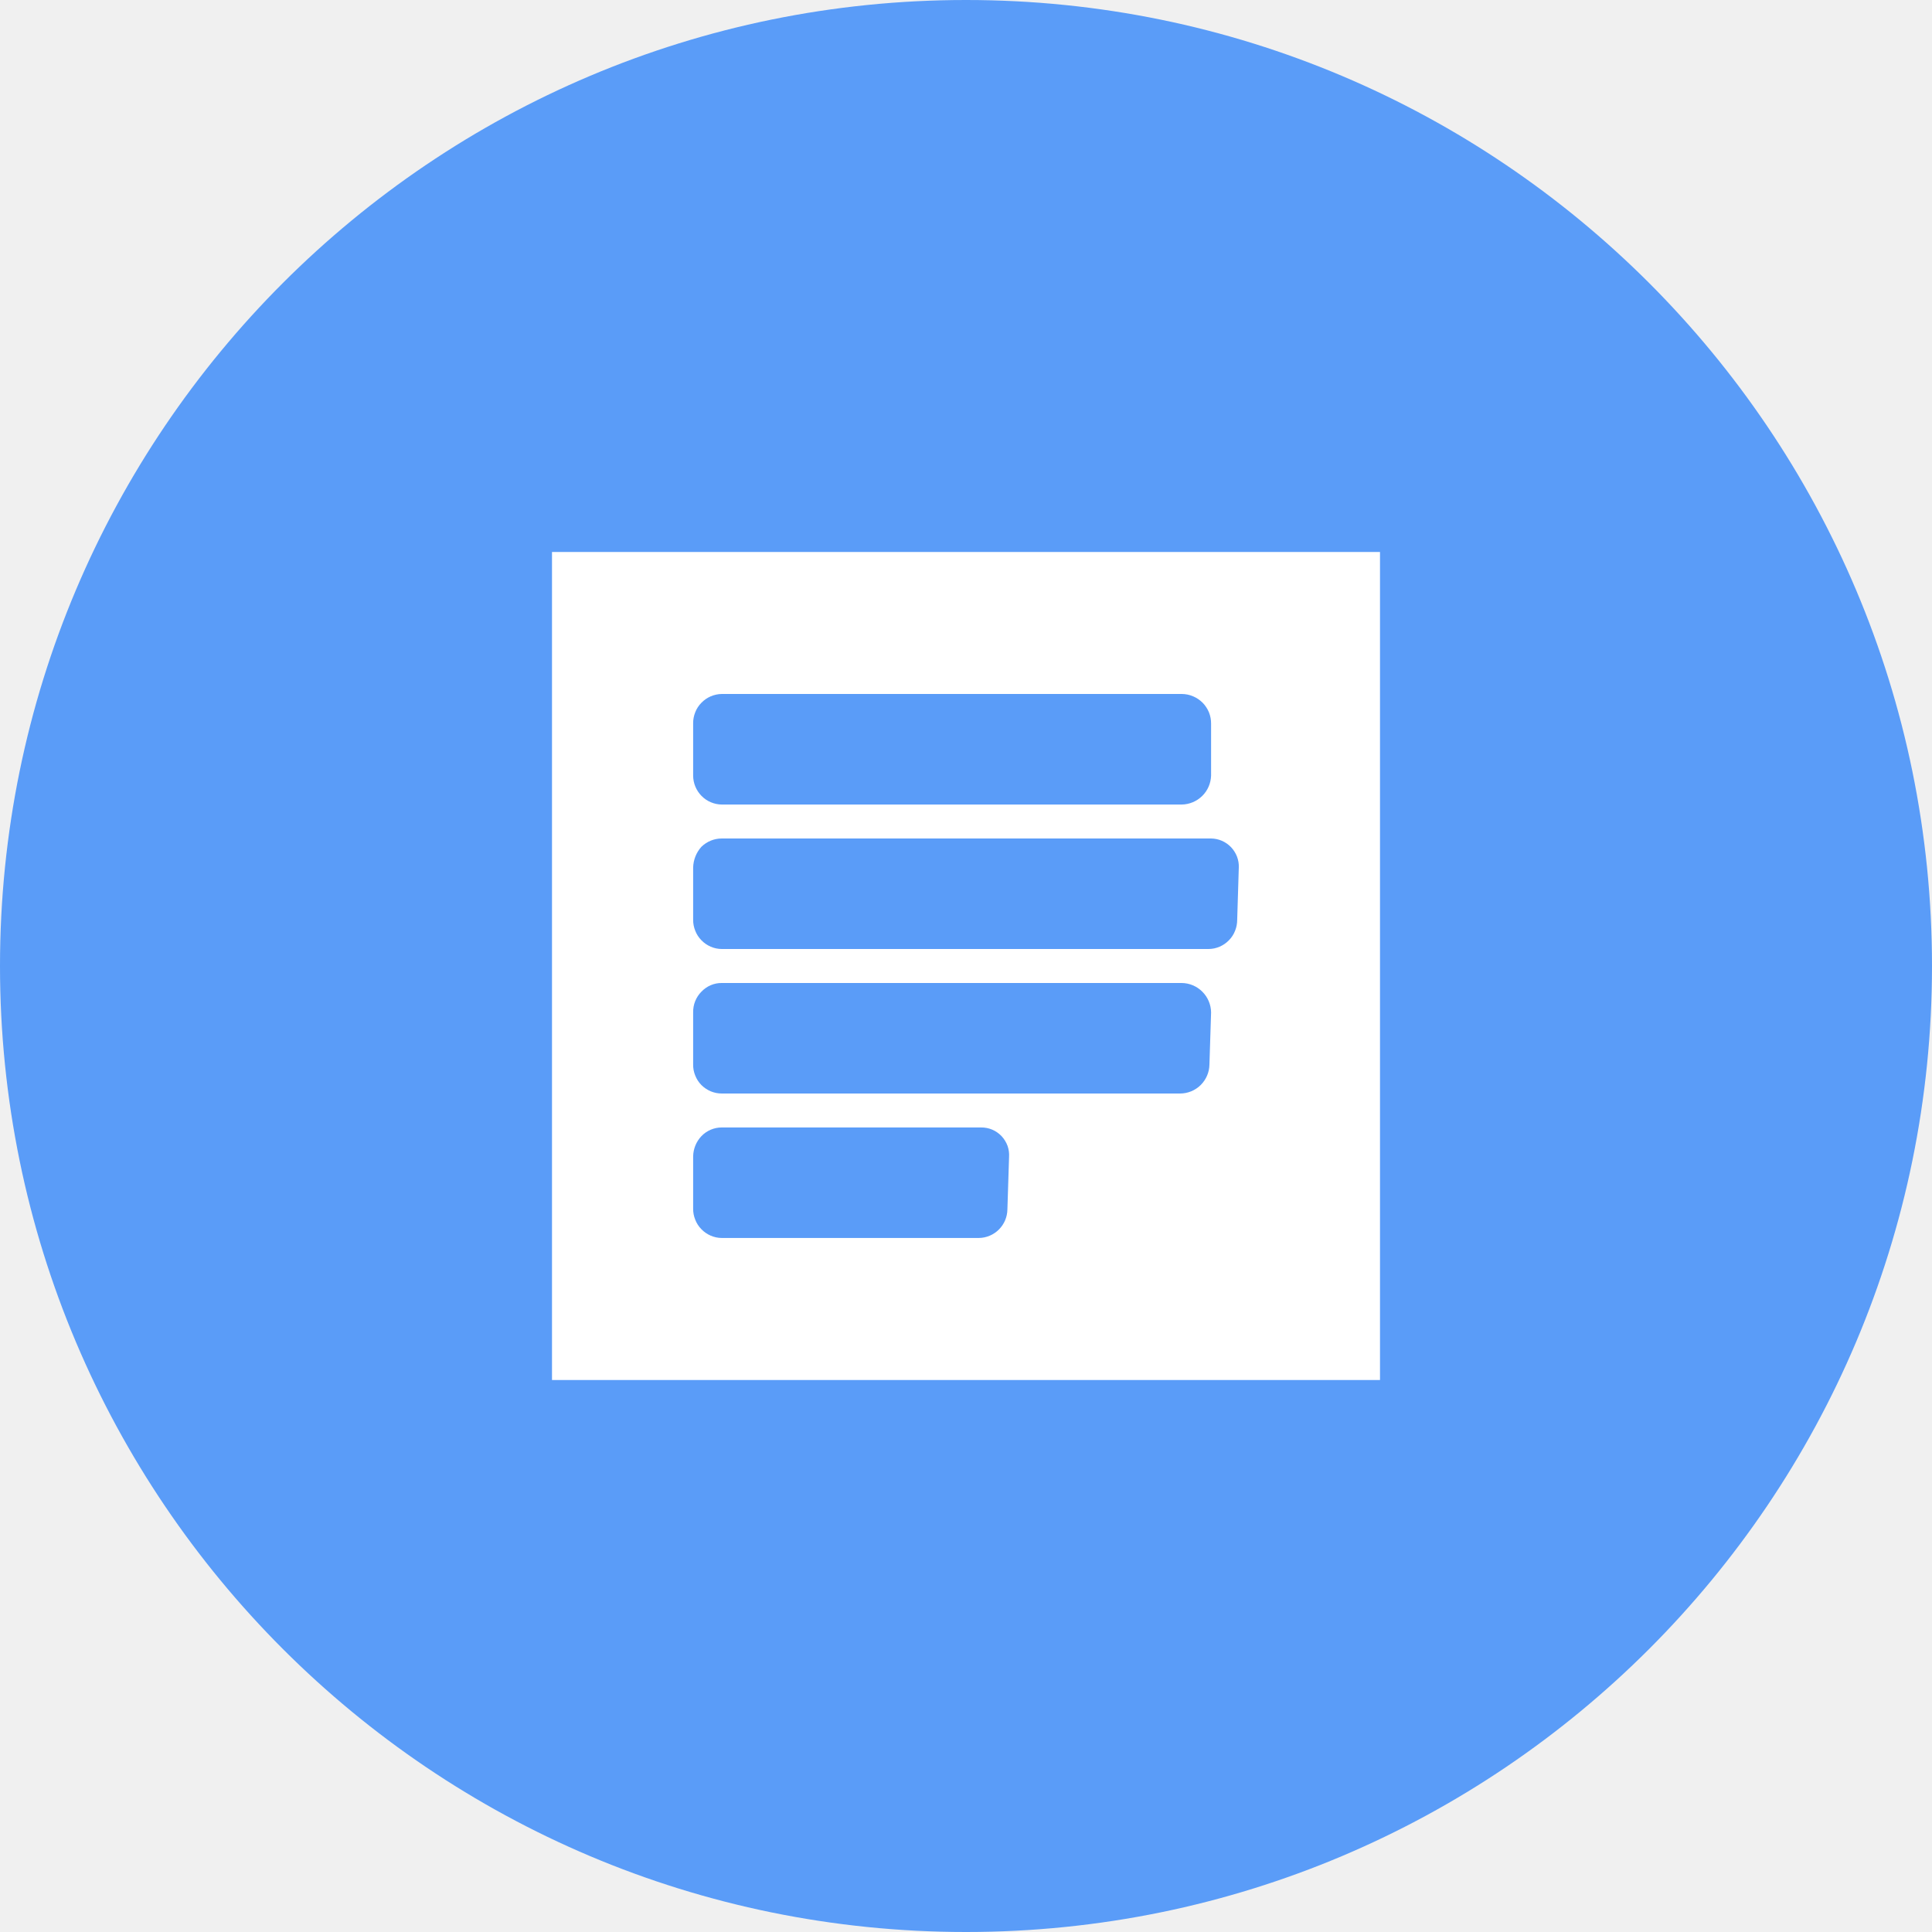
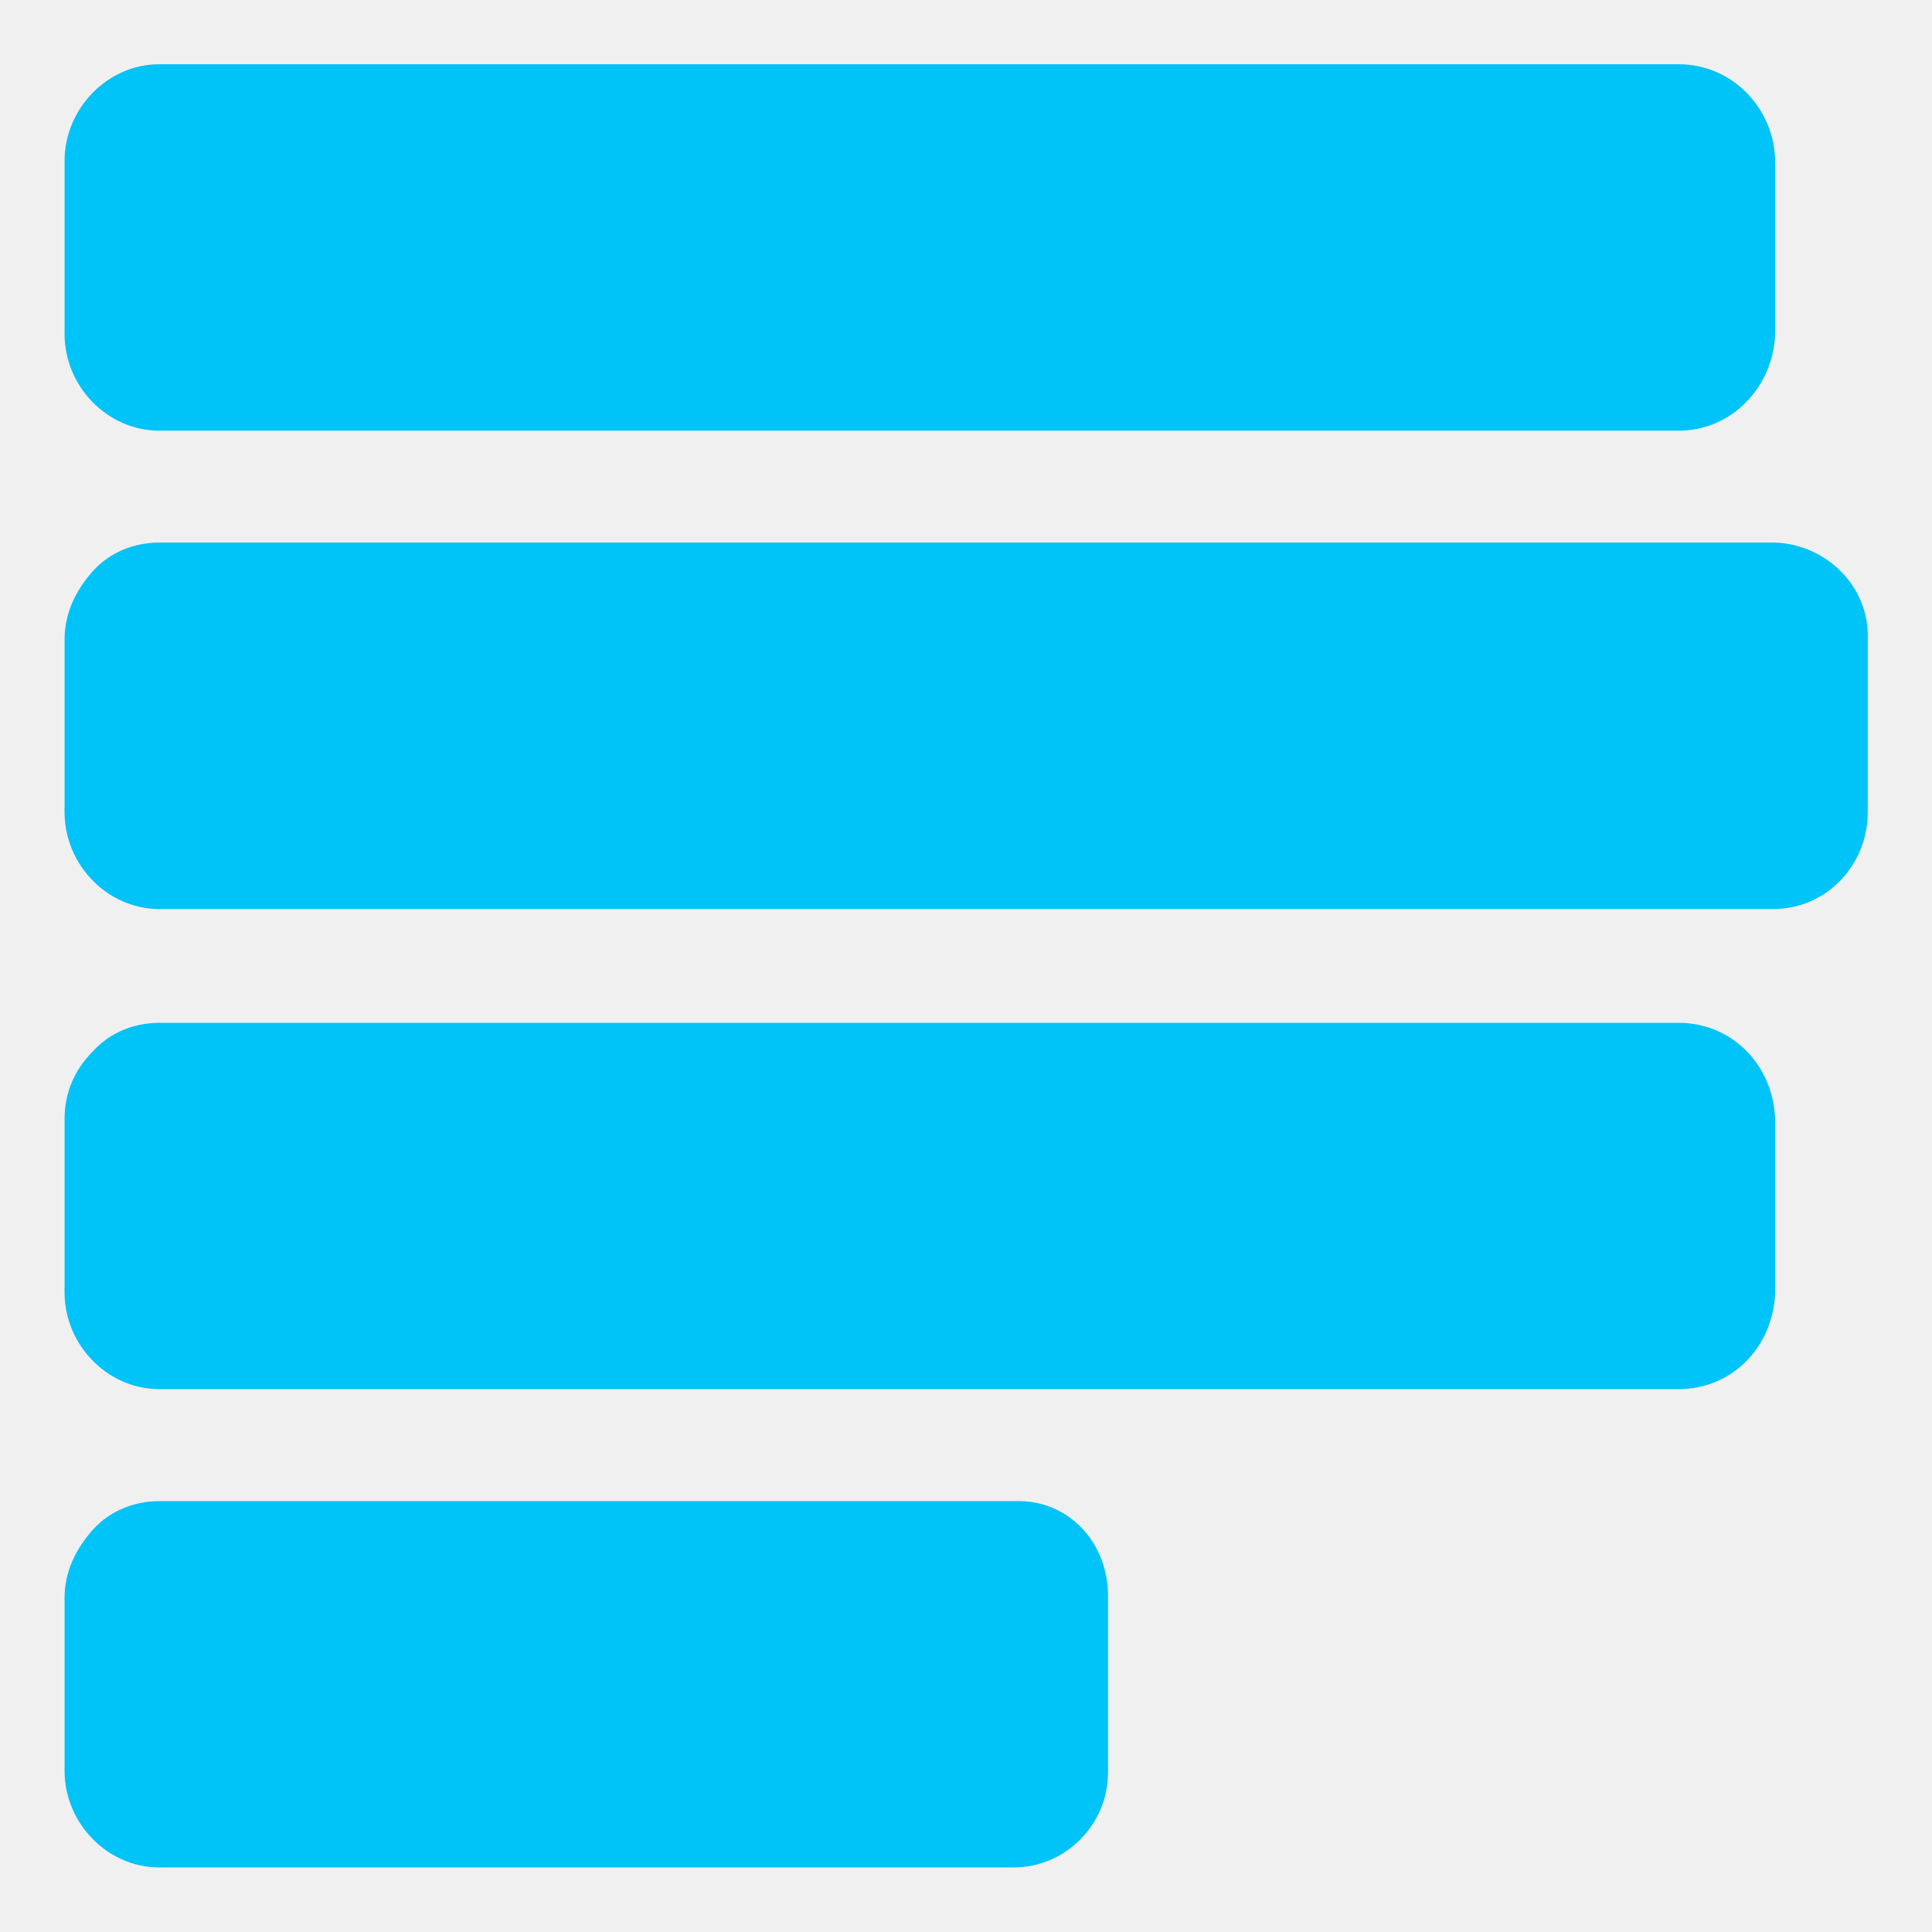
- <svg xmlns="http://www.w3.org/2000/svg" width="35" height="35" viewBox="0 0 35 35" fill="none">
-   <circle cx="17.5" cy="17.5" r="17.5" fill="#5A9CF8" />
-   <path d="M10 10V25H25V10H10ZM12.557 13.105C12.556 13.036 12.569 12.968 12.595 12.903C12.62 12.839 12.658 12.781 12.706 12.732C12.754 12.682 12.811 12.643 12.875 12.615C12.938 12.588 13.006 12.573 13.075 12.572H21.407C21.478 12.572 21.548 12.586 21.613 12.614C21.678 12.641 21.737 12.681 21.787 12.731C21.836 12.781 21.875 12.841 21.902 12.906C21.928 12.972 21.941 13.042 21.94 13.113V14.05C21.936 14.189 21.879 14.322 21.779 14.42C21.68 14.517 21.547 14.573 21.407 14.575H13.075C12.937 14.573 12.805 14.517 12.709 14.419C12.612 14.32 12.557 14.188 12.557 14.05V13.105ZM18.25 21.91C18.248 22.047 18.193 22.177 18.096 22.274C18 22.37 17.869 22.426 17.733 22.427H13.075C13.006 22.427 12.938 22.412 12.875 22.385C12.811 22.357 12.754 22.318 12.706 22.268C12.658 22.219 12.62 22.161 12.595 22.096C12.569 22.032 12.556 21.964 12.557 21.895V20.95C12.559 20.813 12.613 20.681 12.707 20.582C12.755 20.532 12.812 20.493 12.875 20.466C12.938 20.439 13.006 20.425 13.075 20.425H17.77C17.84 20.424 17.909 20.437 17.974 20.464C18.038 20.491 18.096 20.532 18.144 20.582C18.192 20.633 18.229 20.694 18.253 20.759C18.276 20.825 18.285 20.895 18.28 20.965L18.25 21.91ZM21.91 19.285C21.908 19.425 21.851 19.558 21.751 19.657C21.652 19.755 21.517 19.81 21.378 19.81H13.075C13.006 19.81 12.938 19.796 12.875 19.77C12.812 19.743 12.755 19.705 12.706 19.656C12.658 19.607 12.62 19.549 12.595 19.485C12.569 19.422 12.556 19.354 12.557 19.285V18.34C12.556 18.271 12.568 18.201 12.594 18.137C12.62 18.073 12.658 18.014 12.707 17.965C12.755 17.915 12.812 17.875 12.875 17.848C12.938 17.821 13.006 17.807 13.075 17.808H21.407C21.548 17.809 21.682 17.866 21.782 17.966C21.881 18.065 21.938 18.199 21.94 18.34L21.91 19.285ZM22.413 16.66C22.413 16.729 22.401 16.797 22.375 16.861C22.35 16.926 22.312 16.984 22.264 17.033C22.216 17.083 22.159 17.122 22.095 17.15C22.032 17.177 21.964 17.192 21.895 17.192H13.075C13.006 17.192 12.938 17.177 12.875 17.15C12.811 17.122 12.754 17.083 12.706 17.033C12.658 16.984 12.62 16.926 12.595 16.861C12.569 16.797 12.556 16.729 12.557 16.66V15.715C12.561 15.576 12.614 15.443 12.707 15.34C12.806 15.244 12.938 15.19 13.075 15.19H21.94C22.008 15.191 22.074 15.205 22.136 15.232C22.198 15.259 22.254 15.298 22.301 15.347C22.348 15.396 22.384 15.454 22.409 15.517C22.433 15.58 22.445 15.647 22.442 15.715L22.413 16.66Z" fill="white" />
+ <svg xmlns="http://www.w3.org/2000/svg" width="12" height="12" viewBox="0 0 12 12" fill="none">
+   <path d="M10.427 0.399H0.988C0.671 0.399 0.401 0.671 0.401 1.001V2.074C0.401 2.404 0.671 2.675 0.988 2.675H10.427C10.756 2.675 11.014 2.404 11.026 2.074V1.012C11.026 0.671 10.756 0.399 10.427 0.399ZM10.427 6.353H0.988C0.836 6.353 0.683 6.412 0.577 6.53C0.46 6.648 0.401 6.789 0.401 6.954V8.027C0.401 8.357 0.671 8.628 0.988 8.628H10.427C10.756 8.628 11.014 8.369 11.026 8.027V6.954C11.014 6.612 10.756 6.353 10.427 6.353ZM6.306 9.324H0.988C0.836 9.324 0.683 9.383 0.577 9.501C0.472 9.619 0.401 9.76 0.401 9.925V10.998C0.401 11.328 0.671 11.599 0.988 11.599H6.295C6.623 11.599 6.882 11.328 6.882 11.01V9.937C6.893 9.583 6.635 9.312 6.306 9.324ZM11.026 3.37H0.988C0.836 3.37 0.683 3.429 0.577 3.547C0.472 3.665 0.401 3.807 0.401 3.972V5.044C0.401 5.375 0.671 5.646 0.988 5.646H11.014C11.343 5.646 11.601 5.375 11.601 5.044V3.972C11.613 3.642 11.343 3.382 11.026 3.37Z" fill="#00C3F7" />
</svg>
